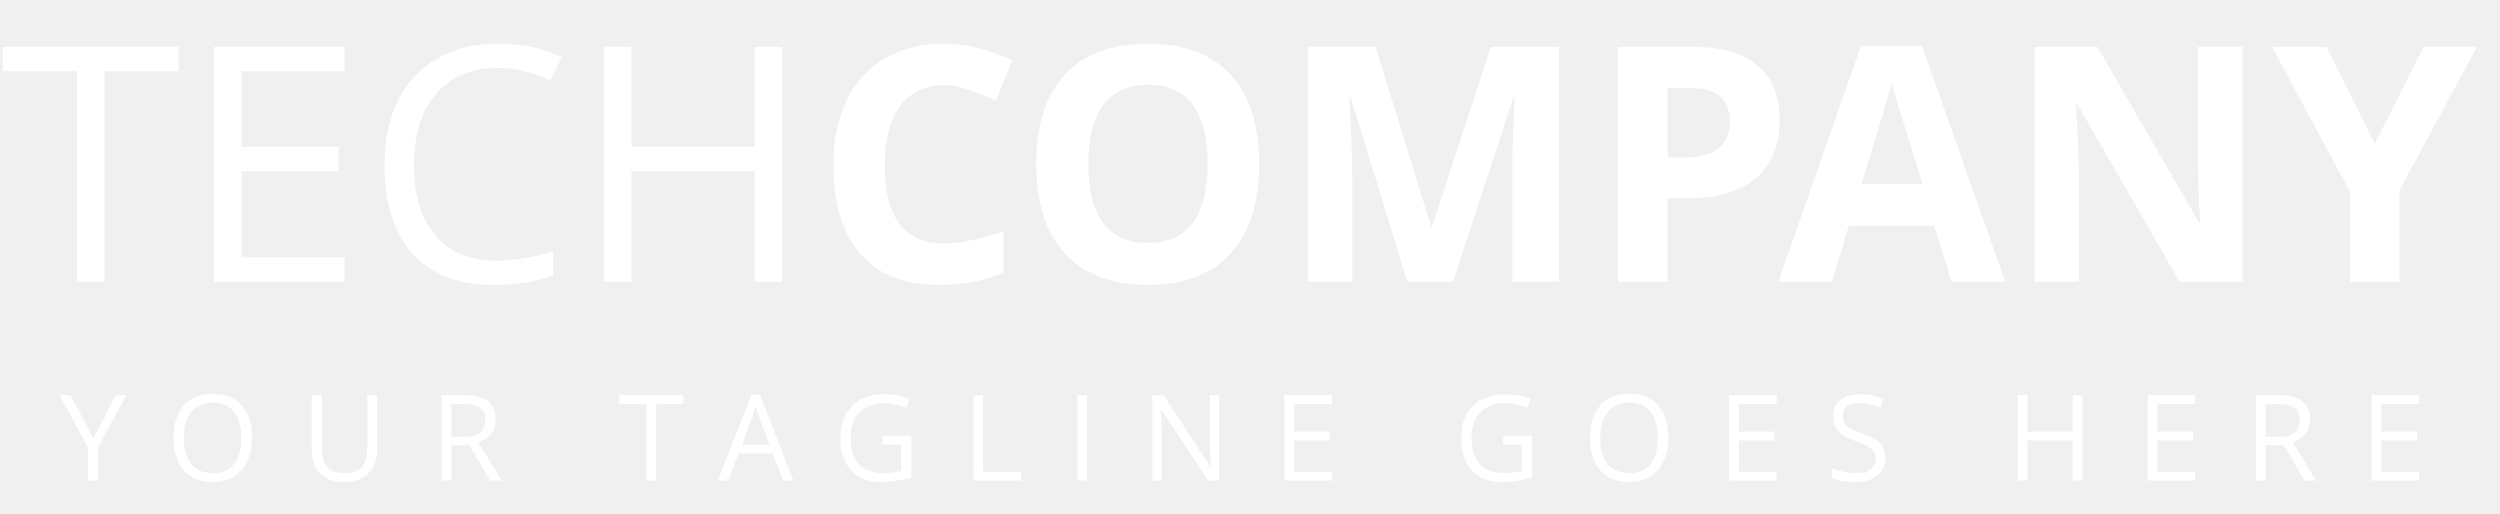
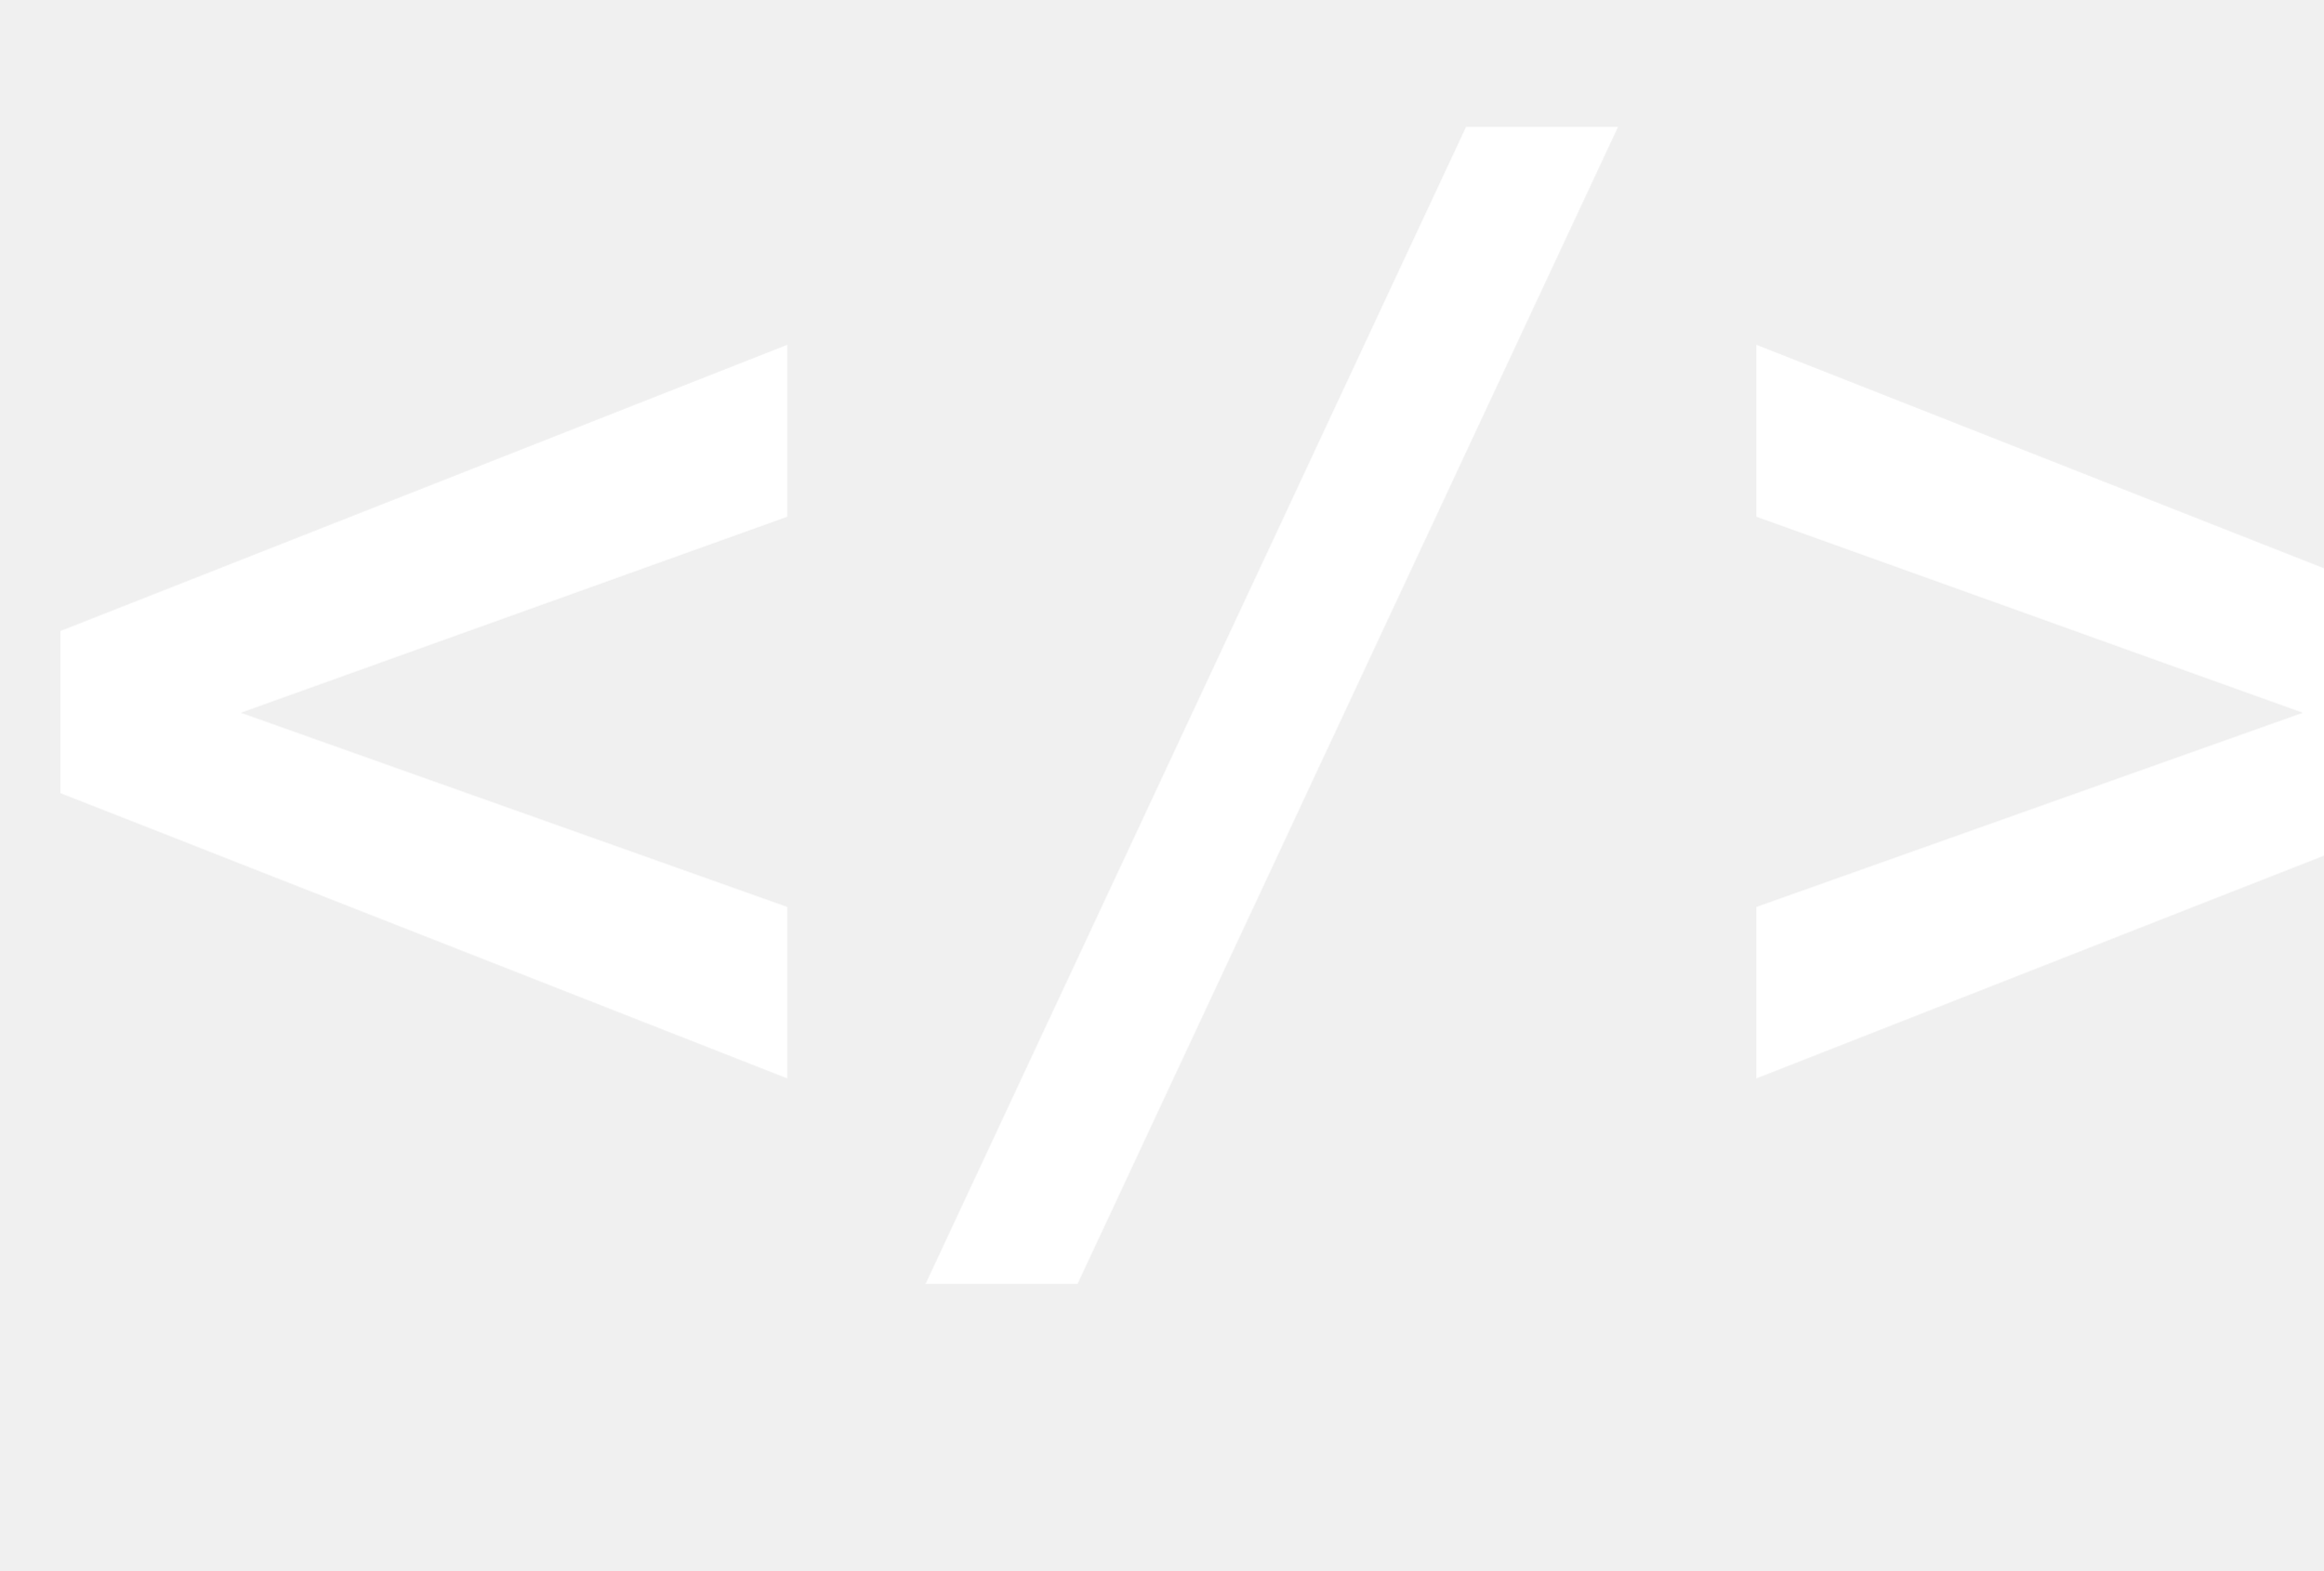
- <svg xmlns="http://www.w3.org/2000/svg" viewBox="0 0 83.7 17.18">
+ <svg xmlns="http://www.w3.org/2000/svg" viewBox="0 0 78.1 52.82">
  <defs>
-     <style>.cls-1{font-size:11px;}.cls-1,.cls-3{fill:#fff;font-family:OpenSans, Open Sans;}.cls-2{font-family:OpenSans-Bold, Open Sans;font-weight:700;}.cls-3{font-size:4px;letter-spacing:0.35em;}</style>
+     <style>.cls-1{font-size:47.35px;fill:#fff;font-family:Consolas-Bold, Consolas;font-weight:700;}</style>
  </defs>
  <g id="Camada_2" data-name="Camada 2">
-     <g id="OBJECTS">
-       <text class="cls-1" transform="translate(0 9.43)">TECH<tspan class="cls-2" x="27.26" y="0">COMPANY</tspan>
-       </text>
-       <text class="cls-3" transform="translate(2 16.09)">YOUR TAGLINE GOES HERE</text>
+     <g id="Camada_1-2" data-name="Camada 1">
+       <text class="cls-1" transform="translate(0 38.78)">&lt;/&gt;</text>
    </g>
  </g>
</svg>
